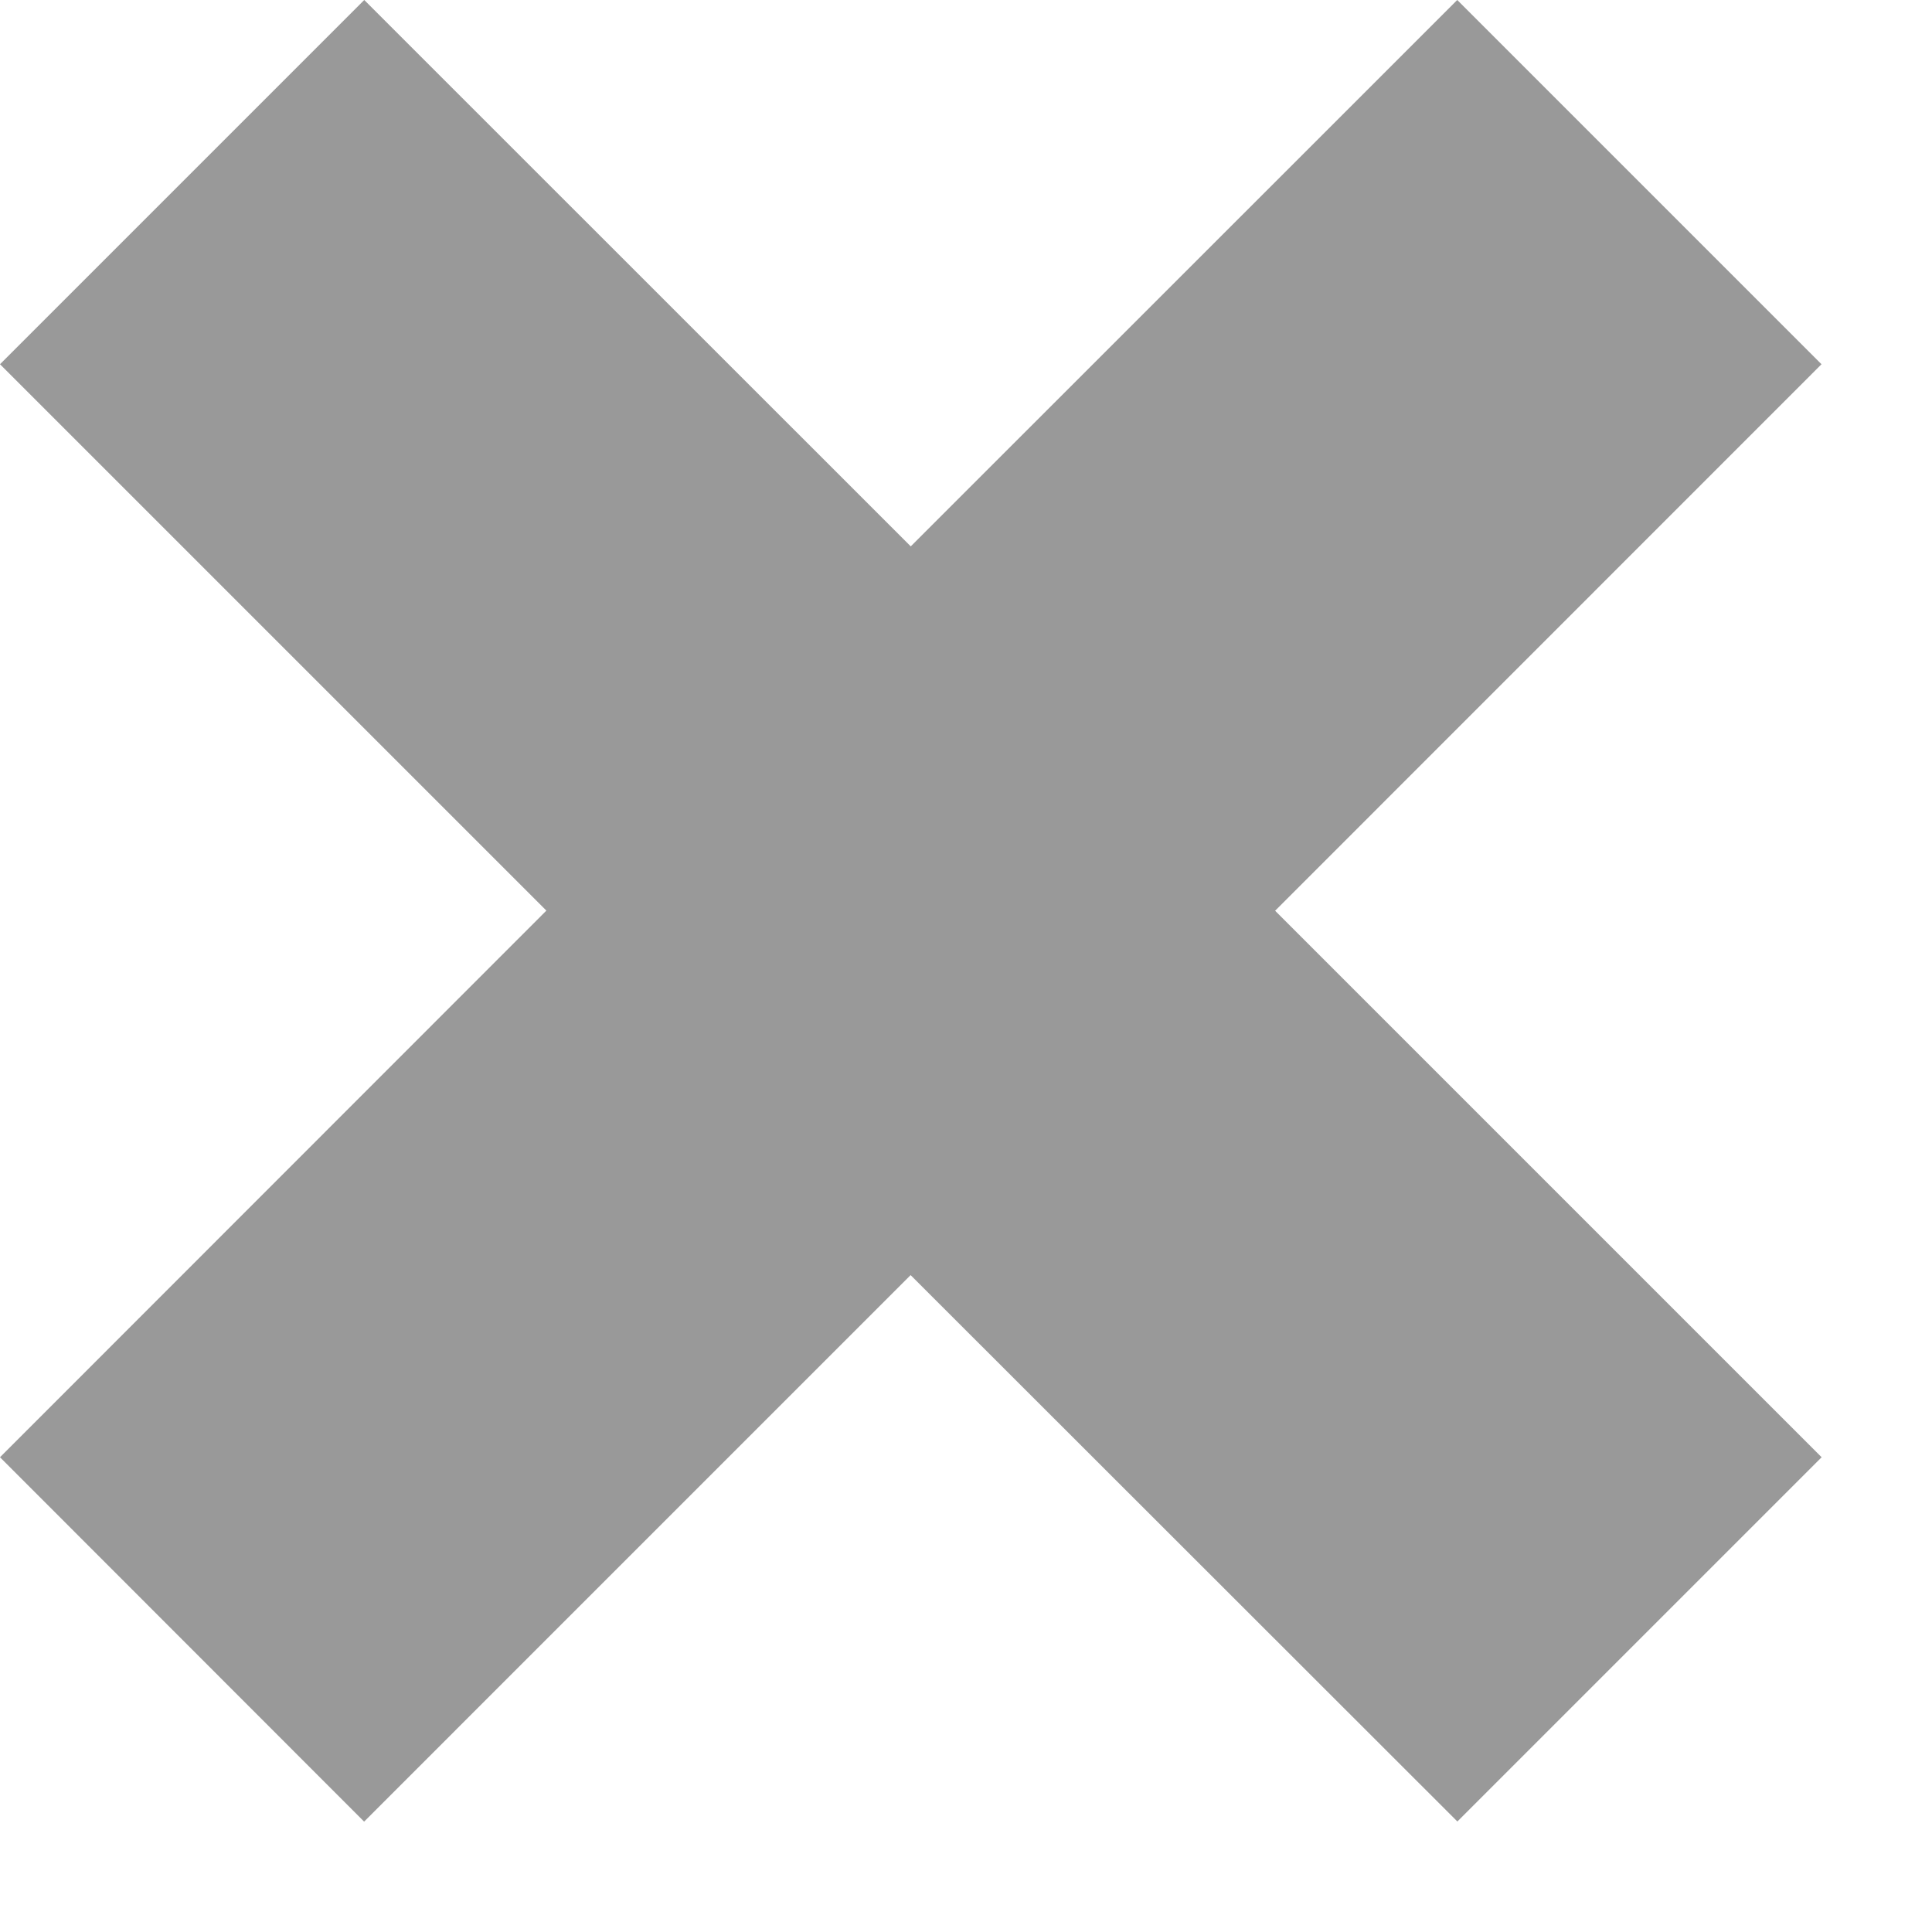
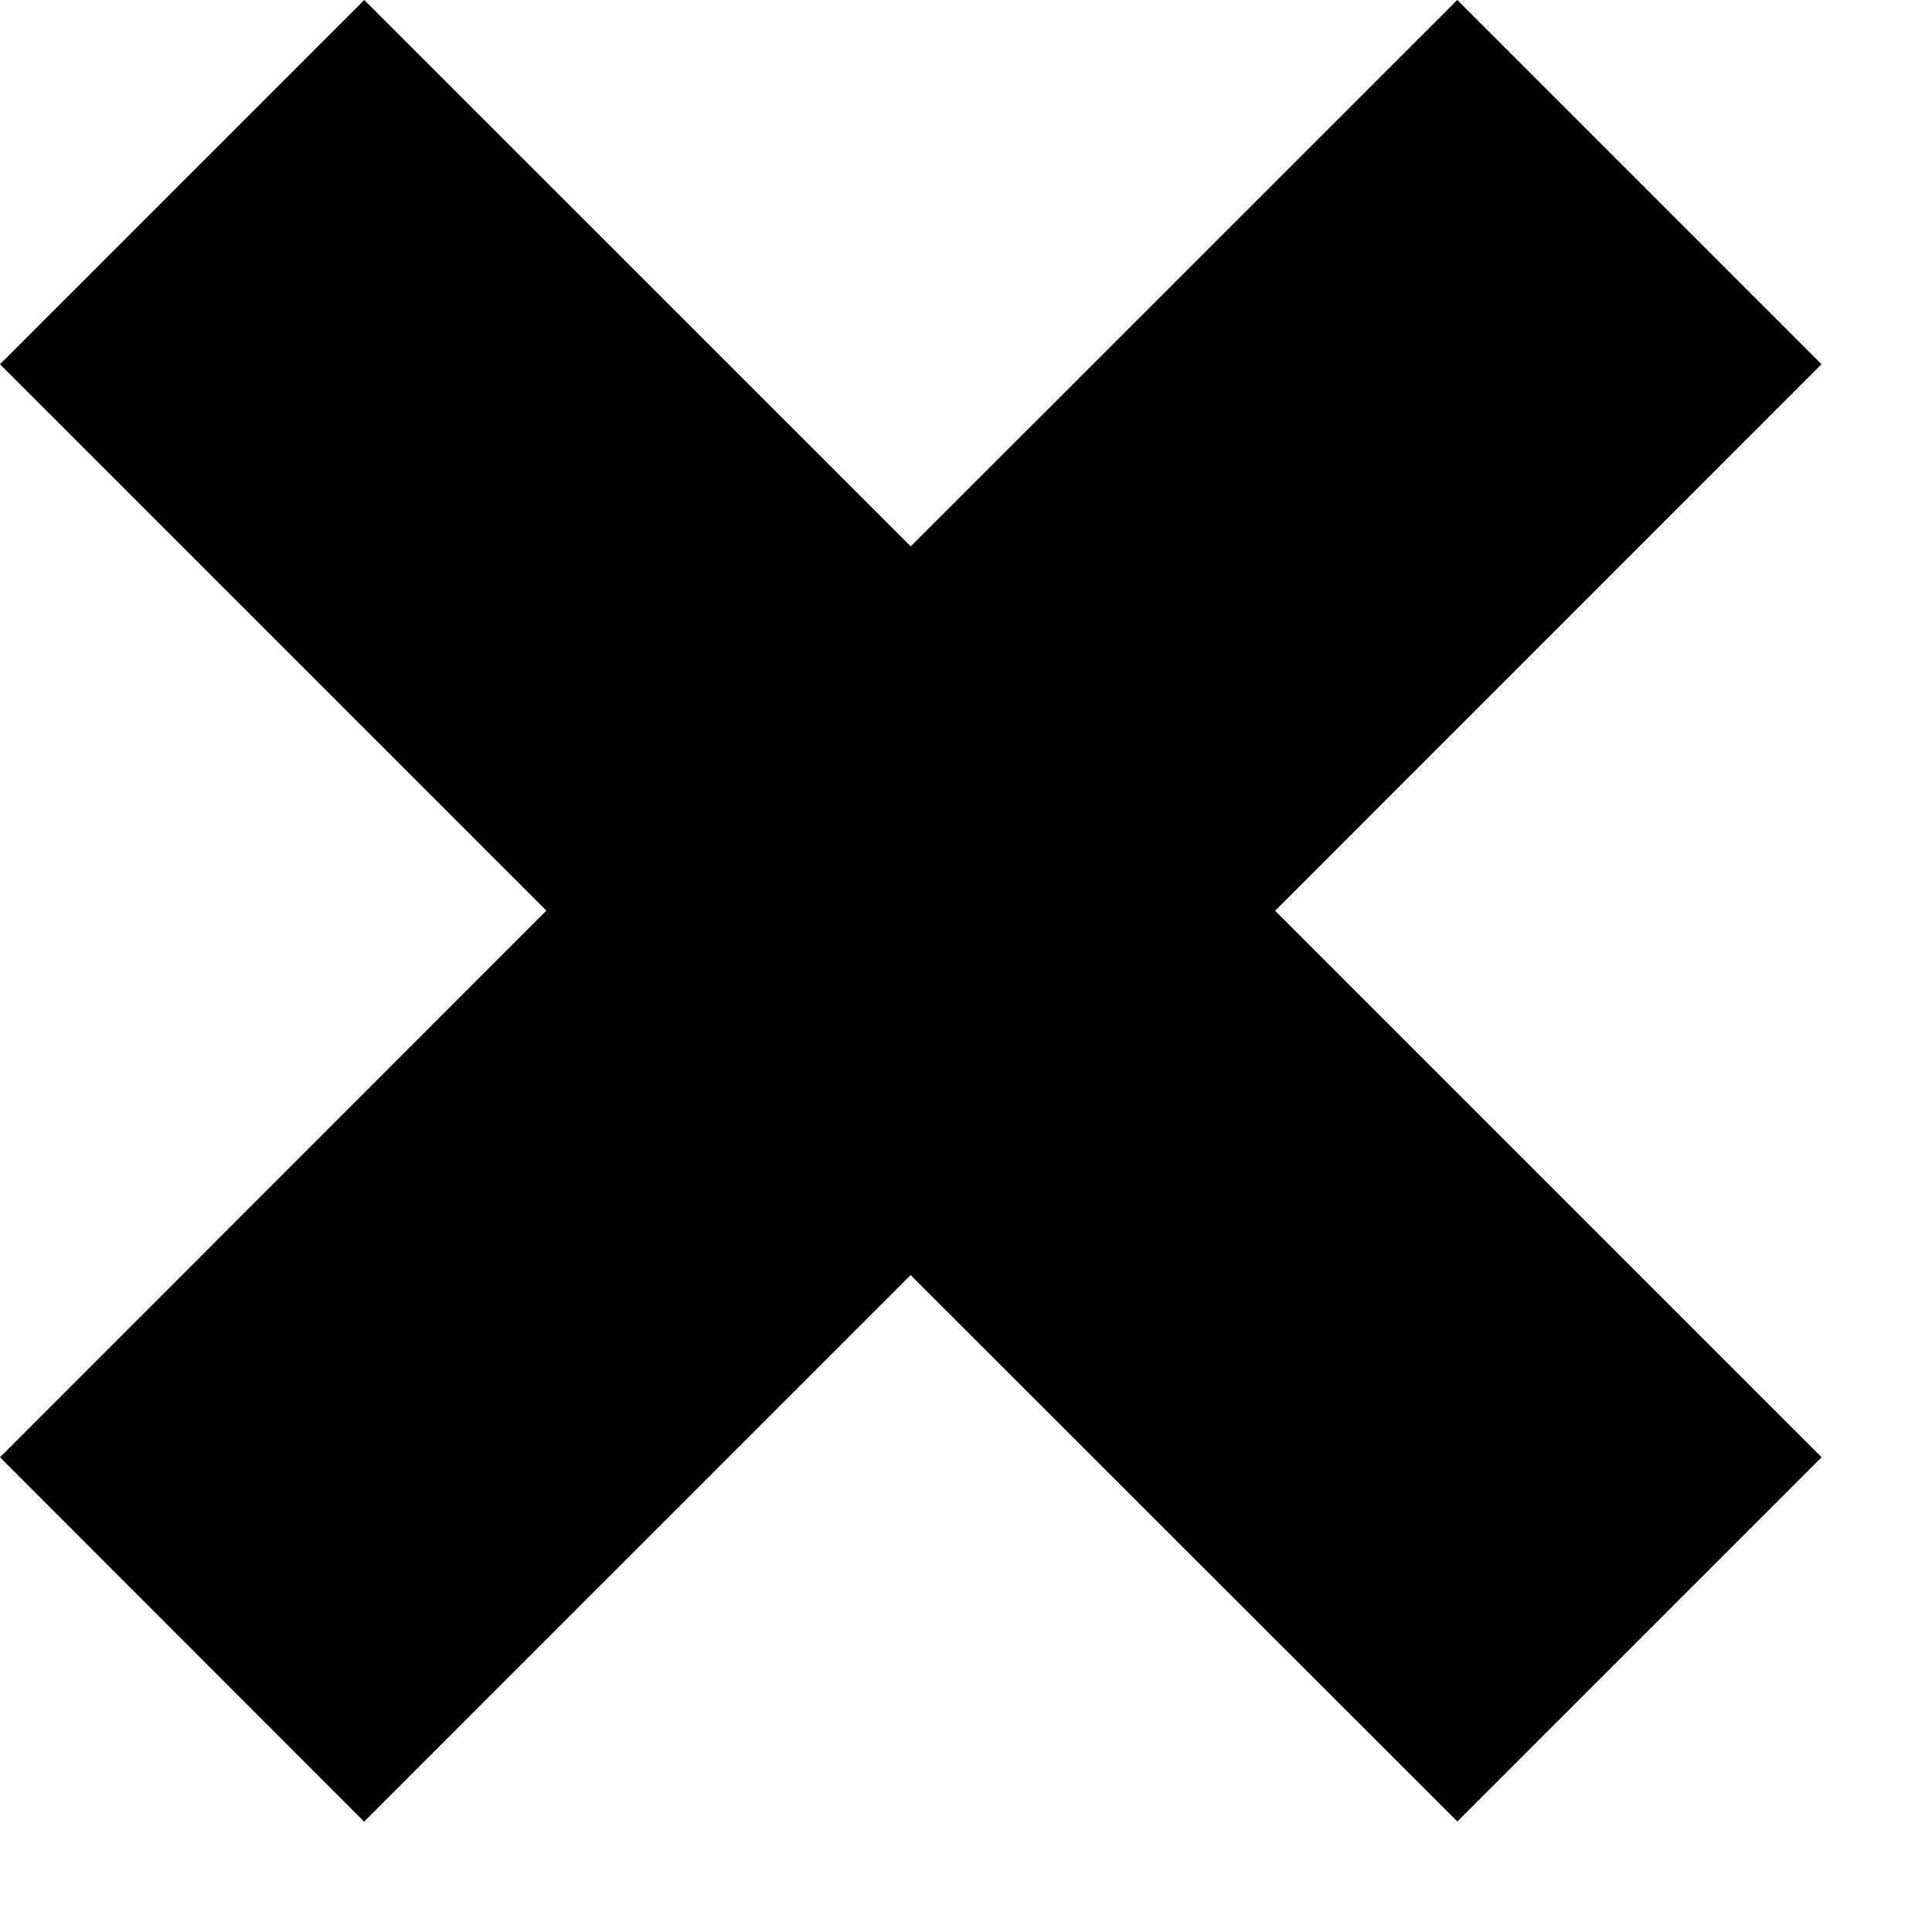
<svg xmlns="http://www.w3.org/2000/svg" width="15" height="15">
-   <path d="M11.314 0l2.828 2.828L9.9 7.071l4.243 4.243-2.828 2.828L7.07 9.9l-4.243 4.243L0 11.314 4.242 7.07 0 2.828 2.828 0l4.243 4.242L11.314 0z" fill="#000" fill-rule="evenodd" opacity=".4" />
+   <path d="M11.314 0l2.828 2.828L9.9 7.071l4.243 4.243-2.828 2.828L7.07 9.9l-4.243 4.243L0 11.314 4.242 7.07 0 2.828 2.828 0l4.243 4.242L11.314 0z" fill="#000" fill-rule="evenodd" />
</svg>
